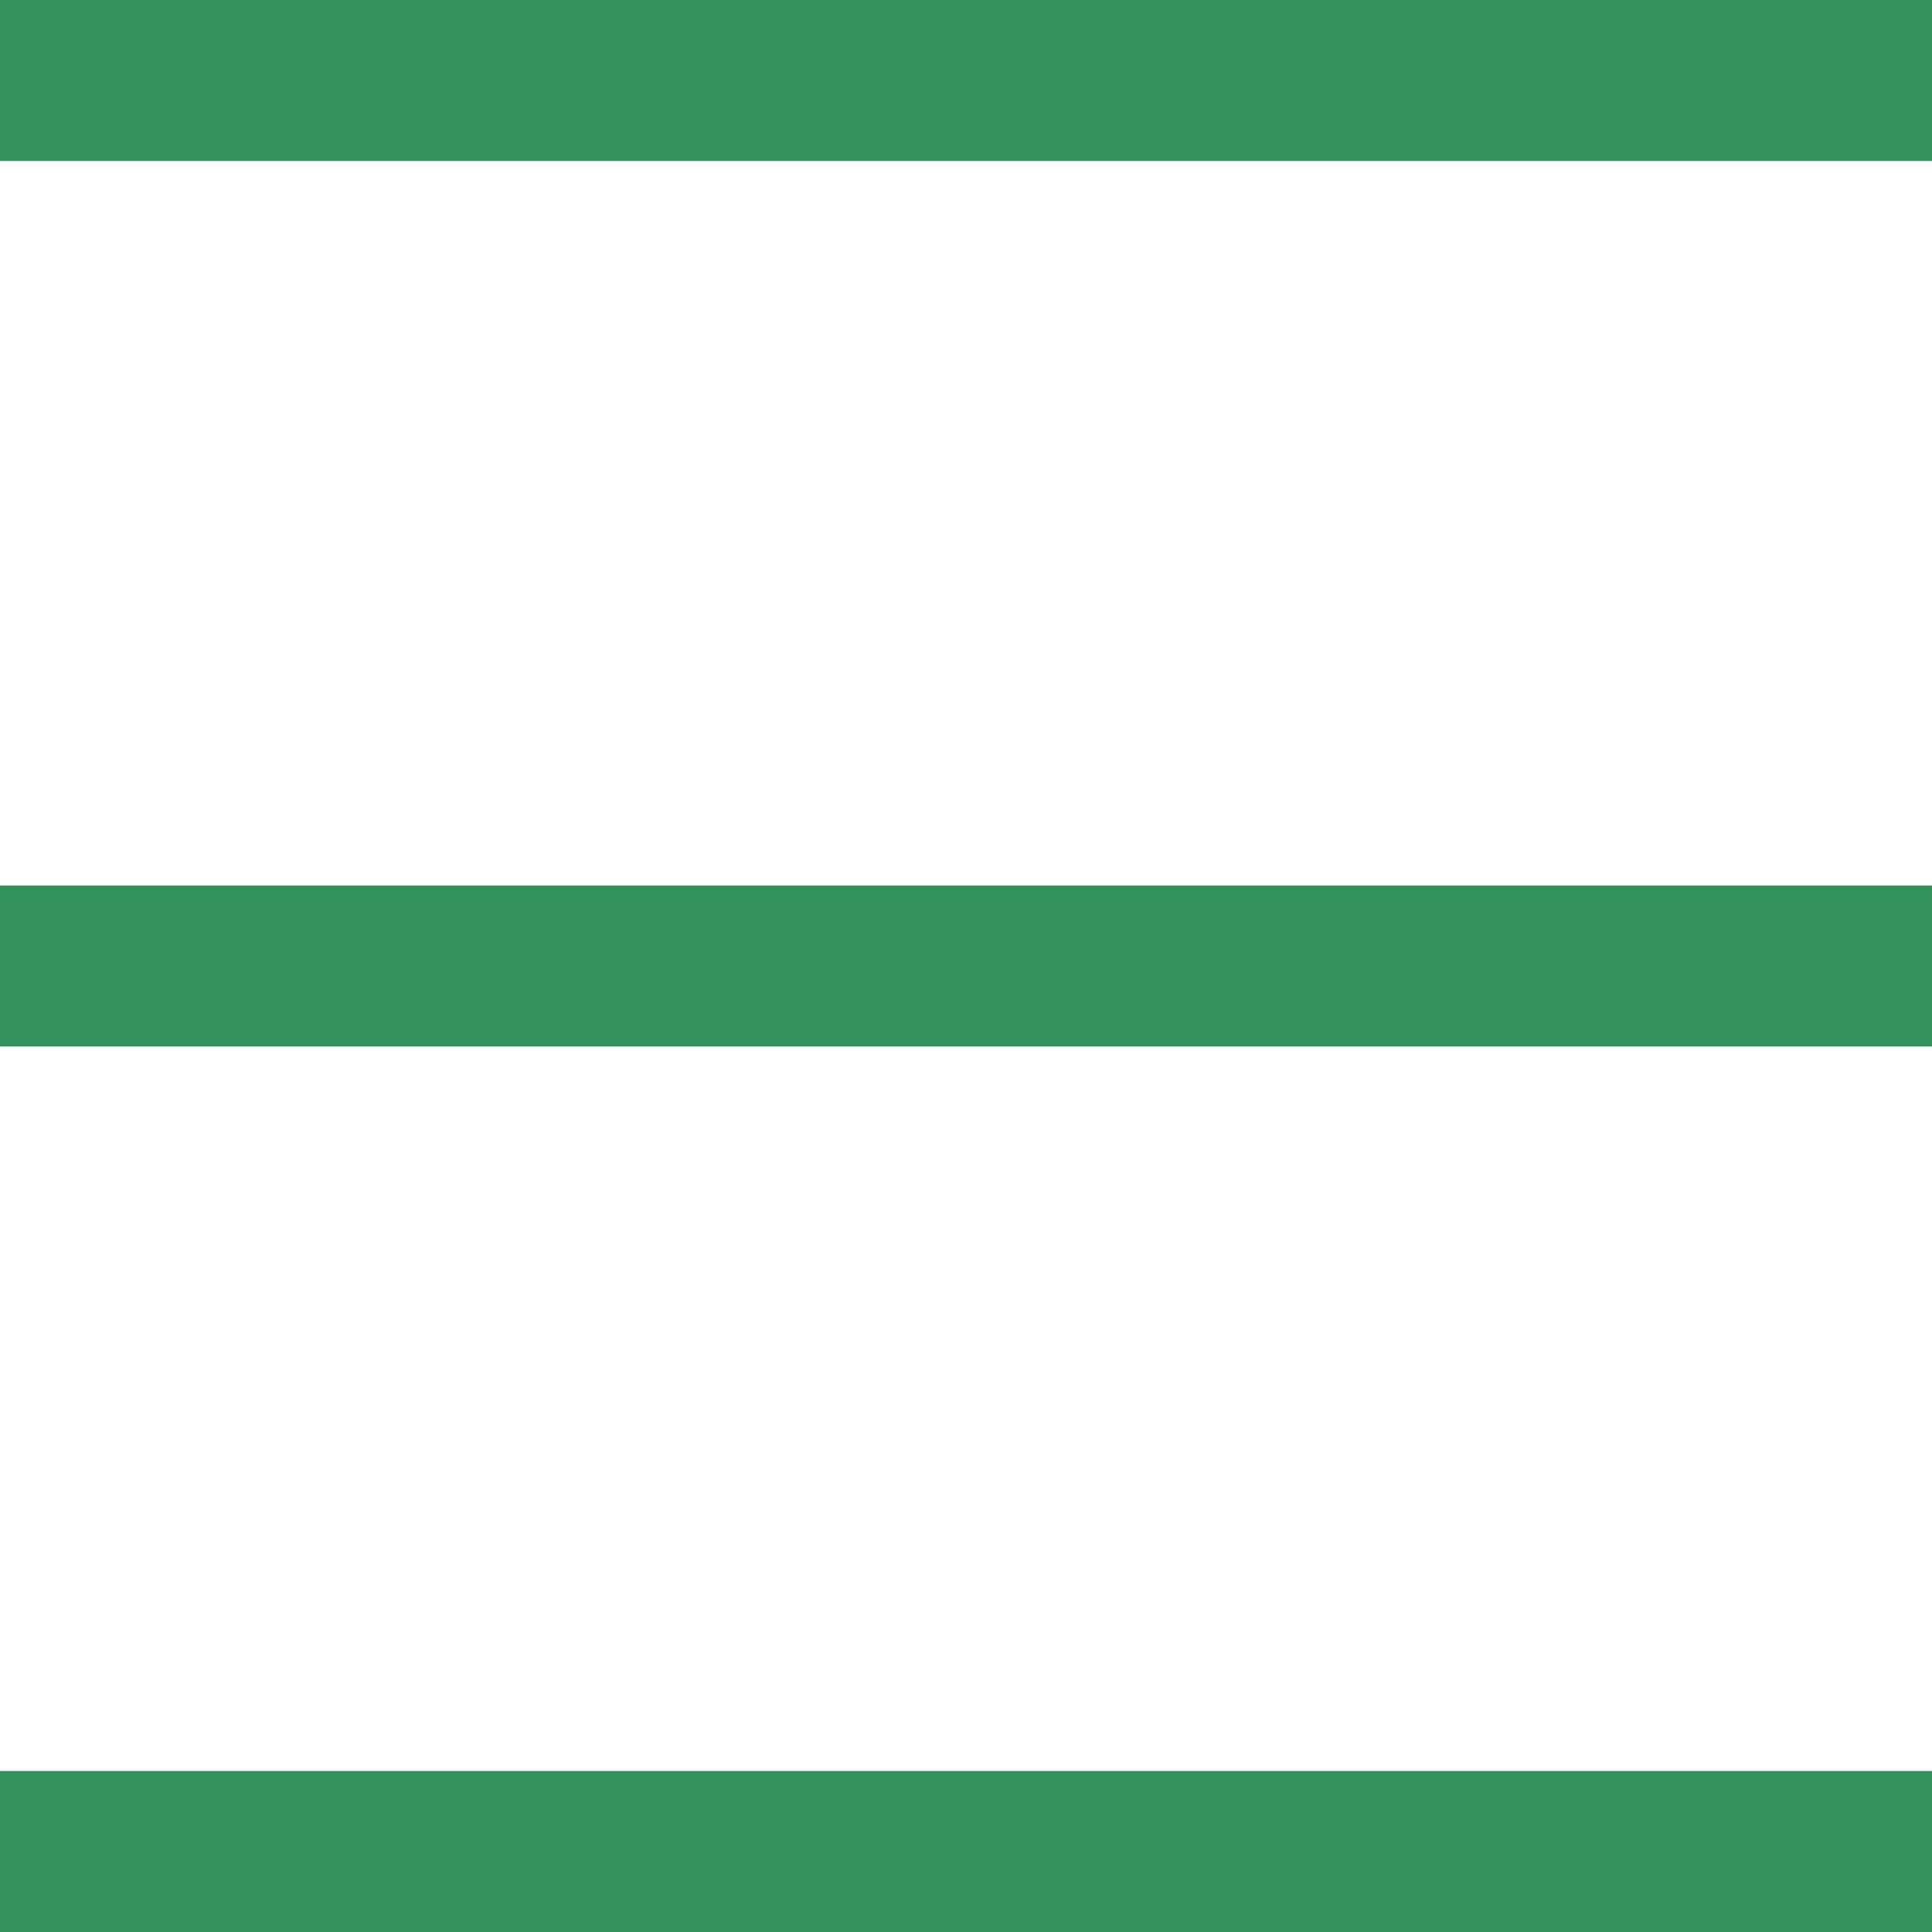
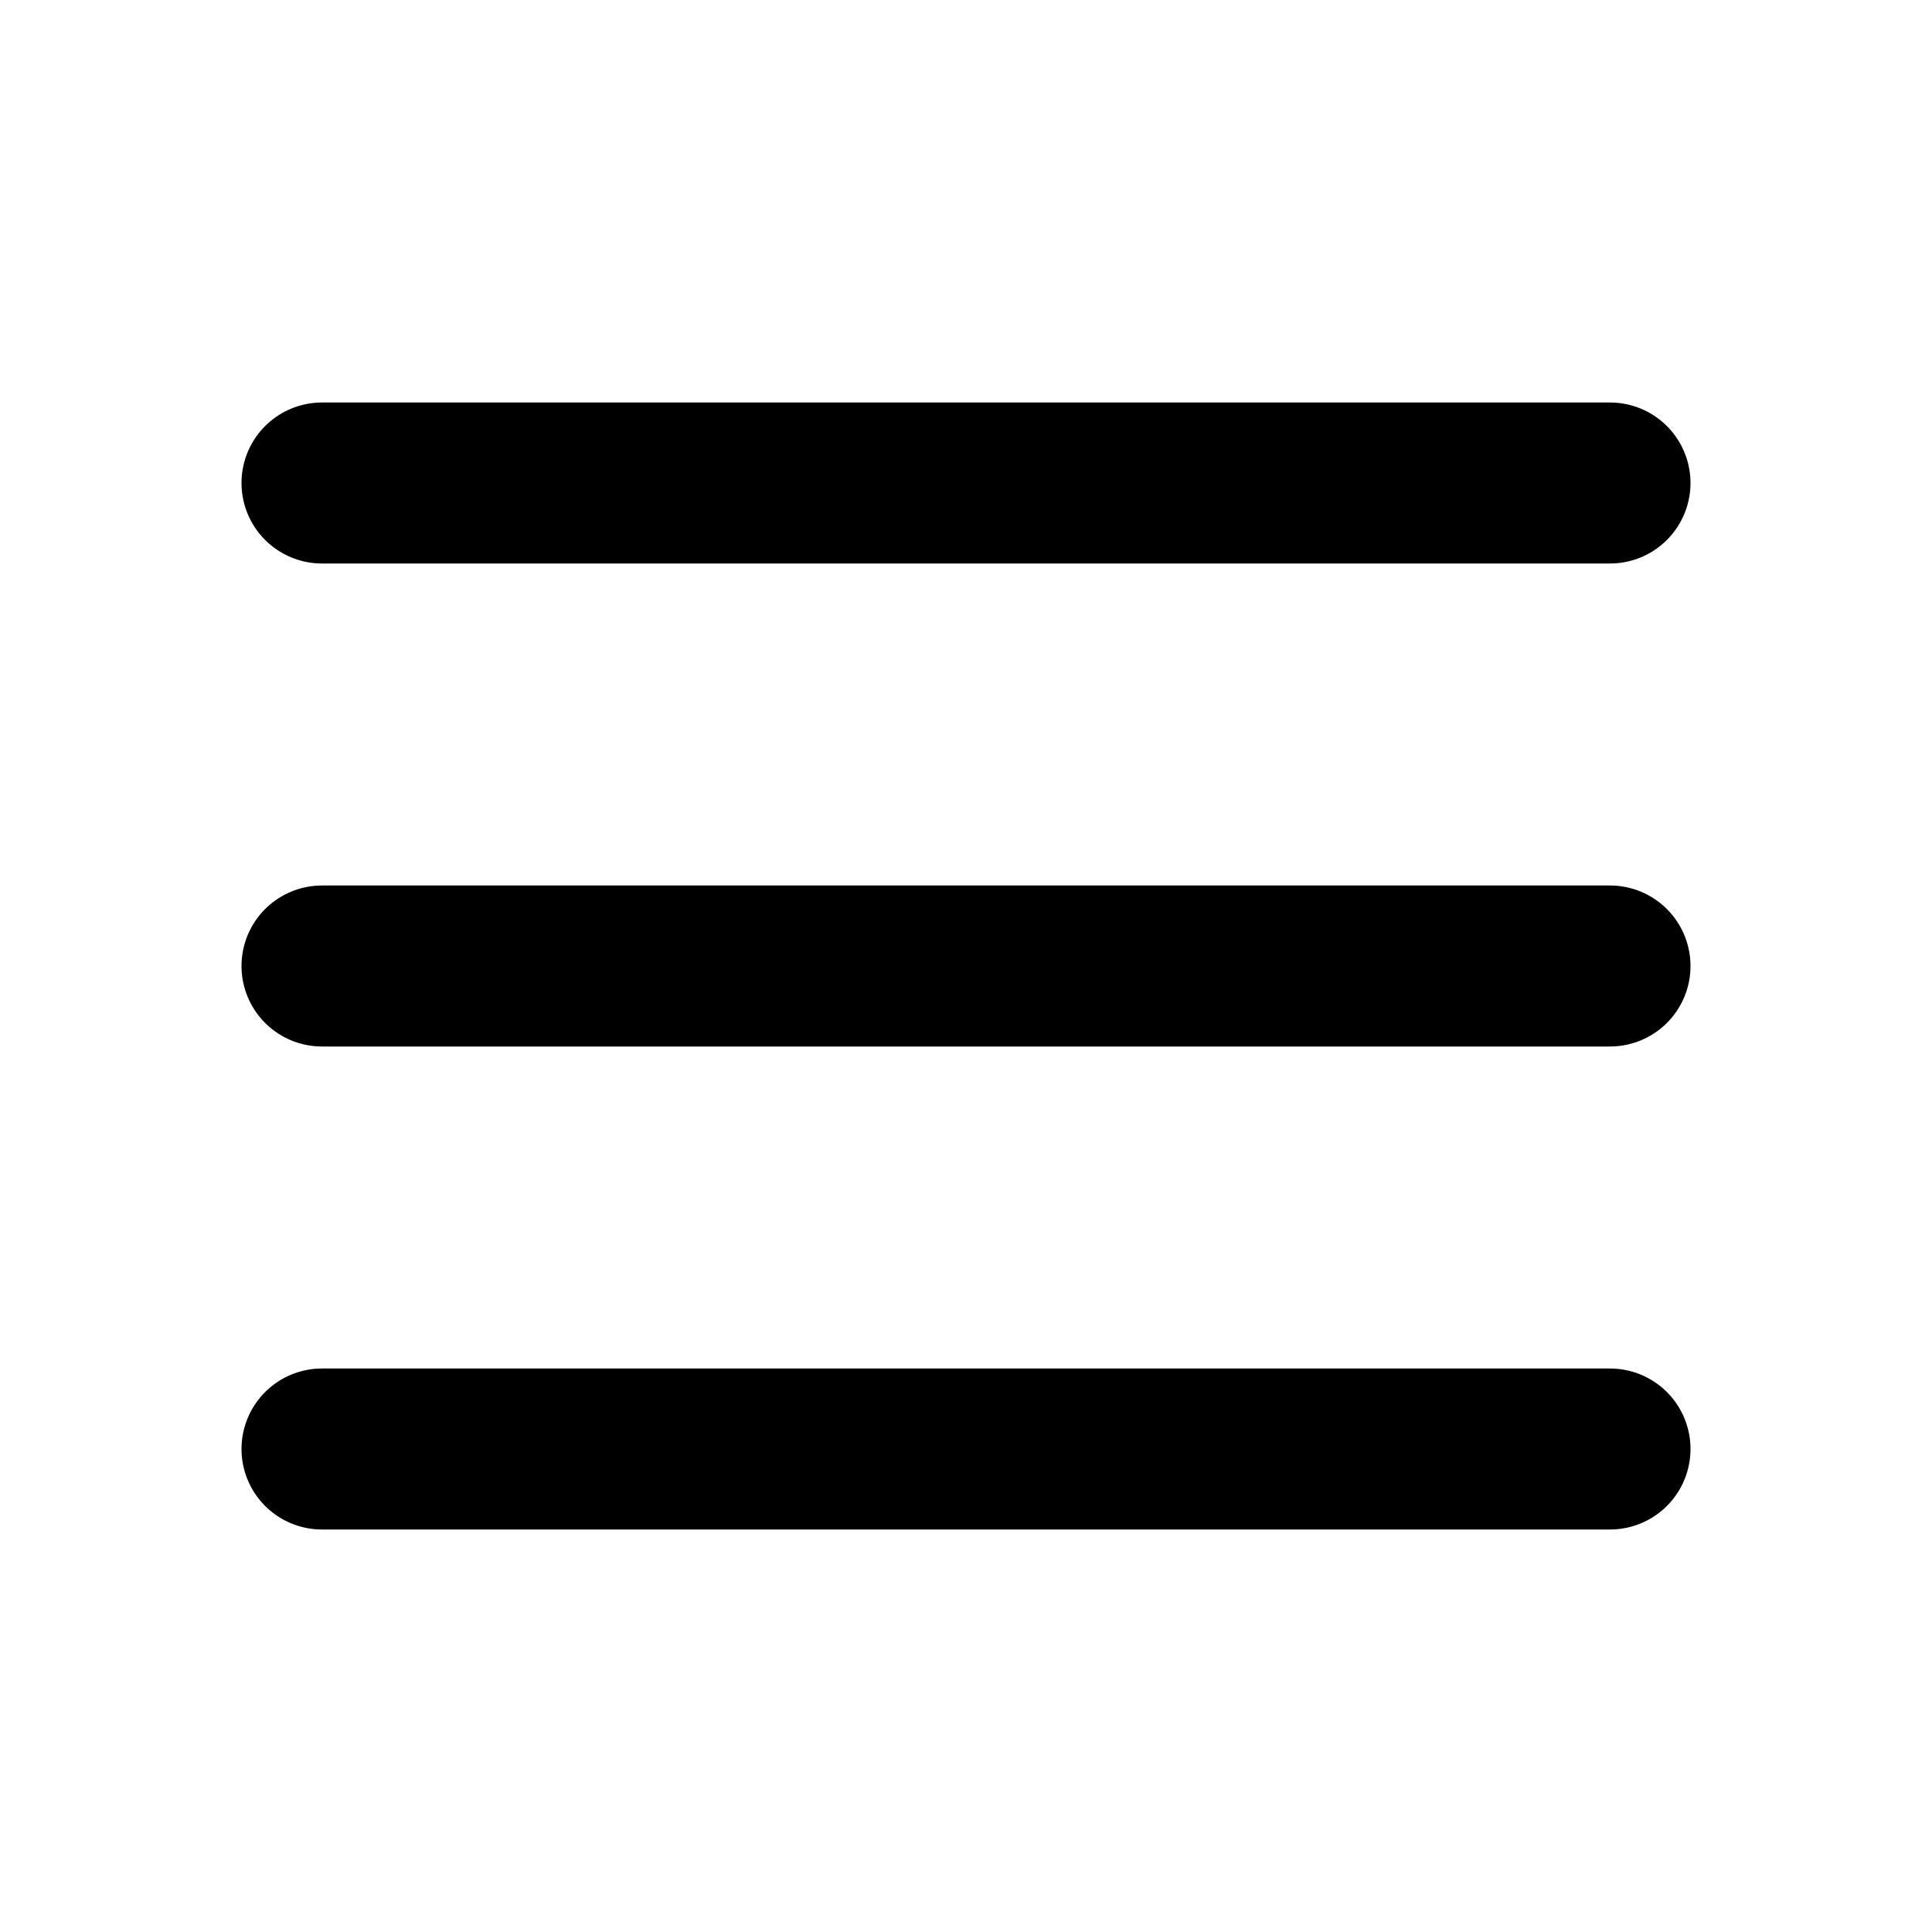
- <svg xmlns="http://www.w3.org/2000/svg" width="24" height="24" viewBox="0 0 24 24" fill="none">
-   <line y1="1" x2="24" y2="1" stroke="#33915C" stroke-width="2" />
-   <line y1="12" x2="24" y2="12" stroke="#33915C" stroke-width="2" />
-   <line y1="23" x2="24" y2="23" stroke="#33915C" stroke-width="2" />
+ <svg xmlns="http://www.w3.org/2000/svg" width="800px" height="800px" viewBox="0 0 24 24" fill="none">
+   <path d="M4 18L20 18" stroke="#000000" stroke-width="2" stroke-linecap="round" />
+   <path d="M4 12L20 12" stroke="#000000" stroke-width="2" stroke-linecap="round" />
+   <path d="M4 6L20 6" stroke="#000000" stroke-width="2" stroke-linecap="round" />
</svg>
